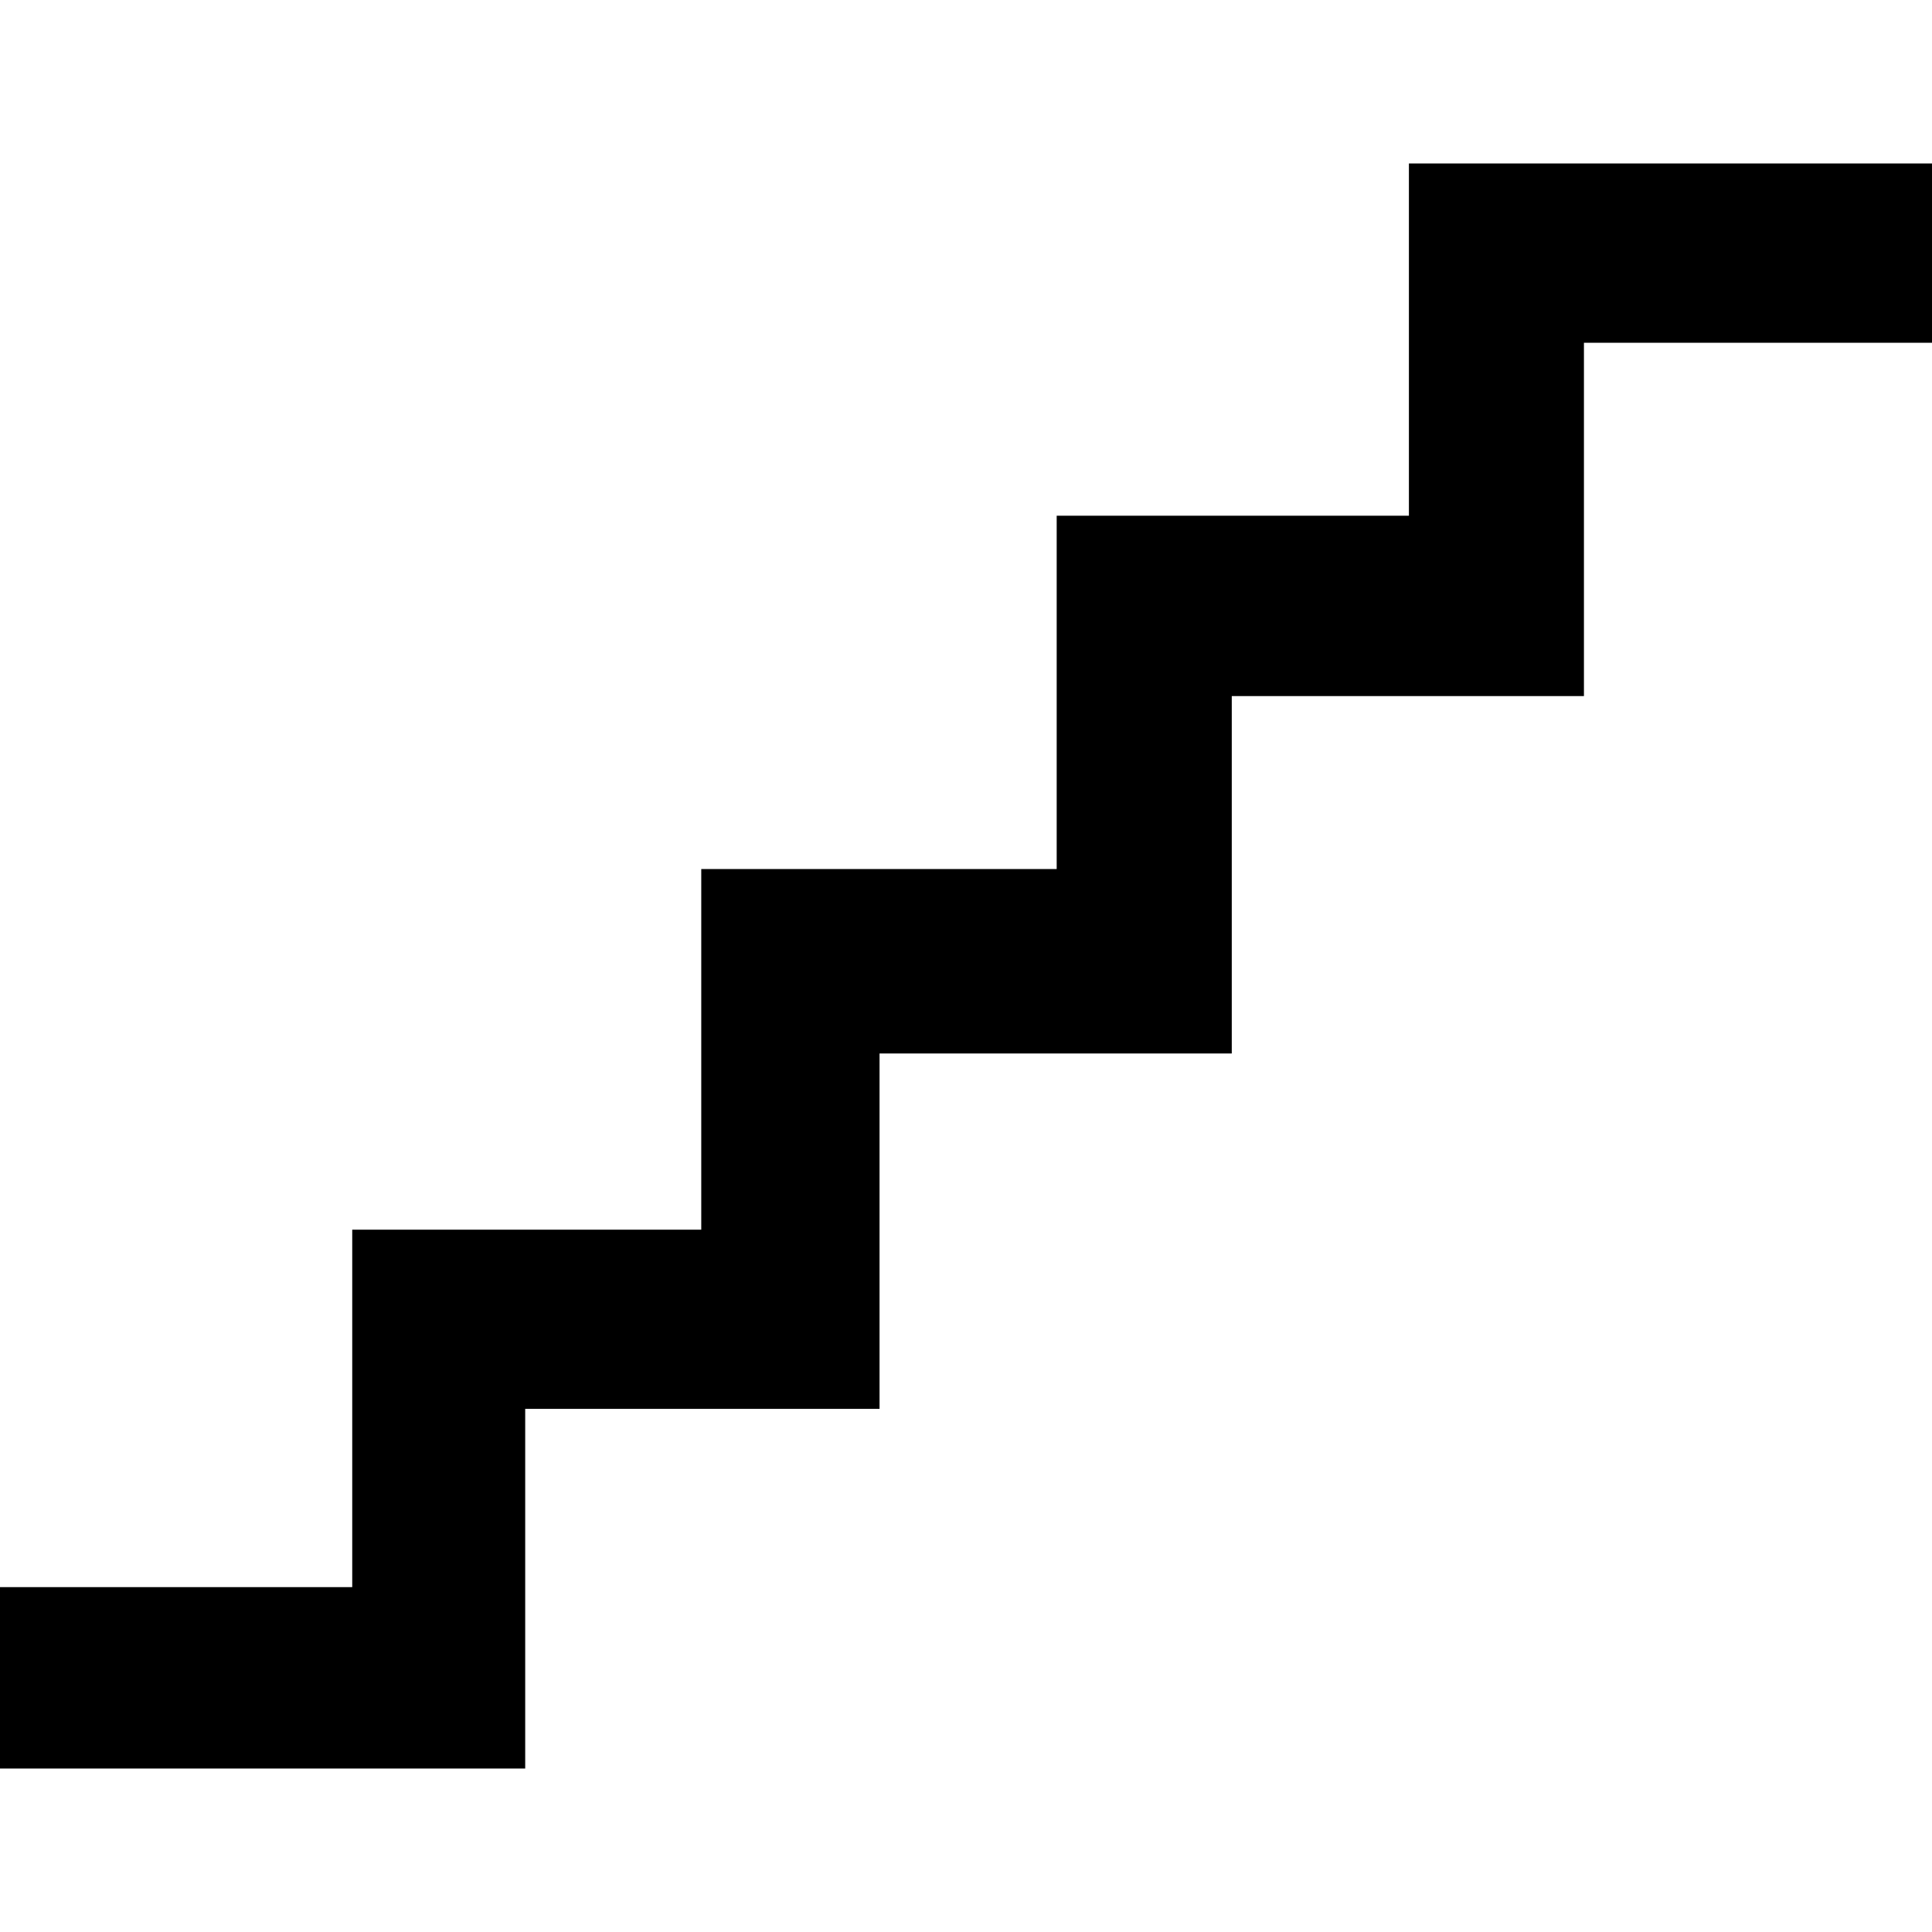
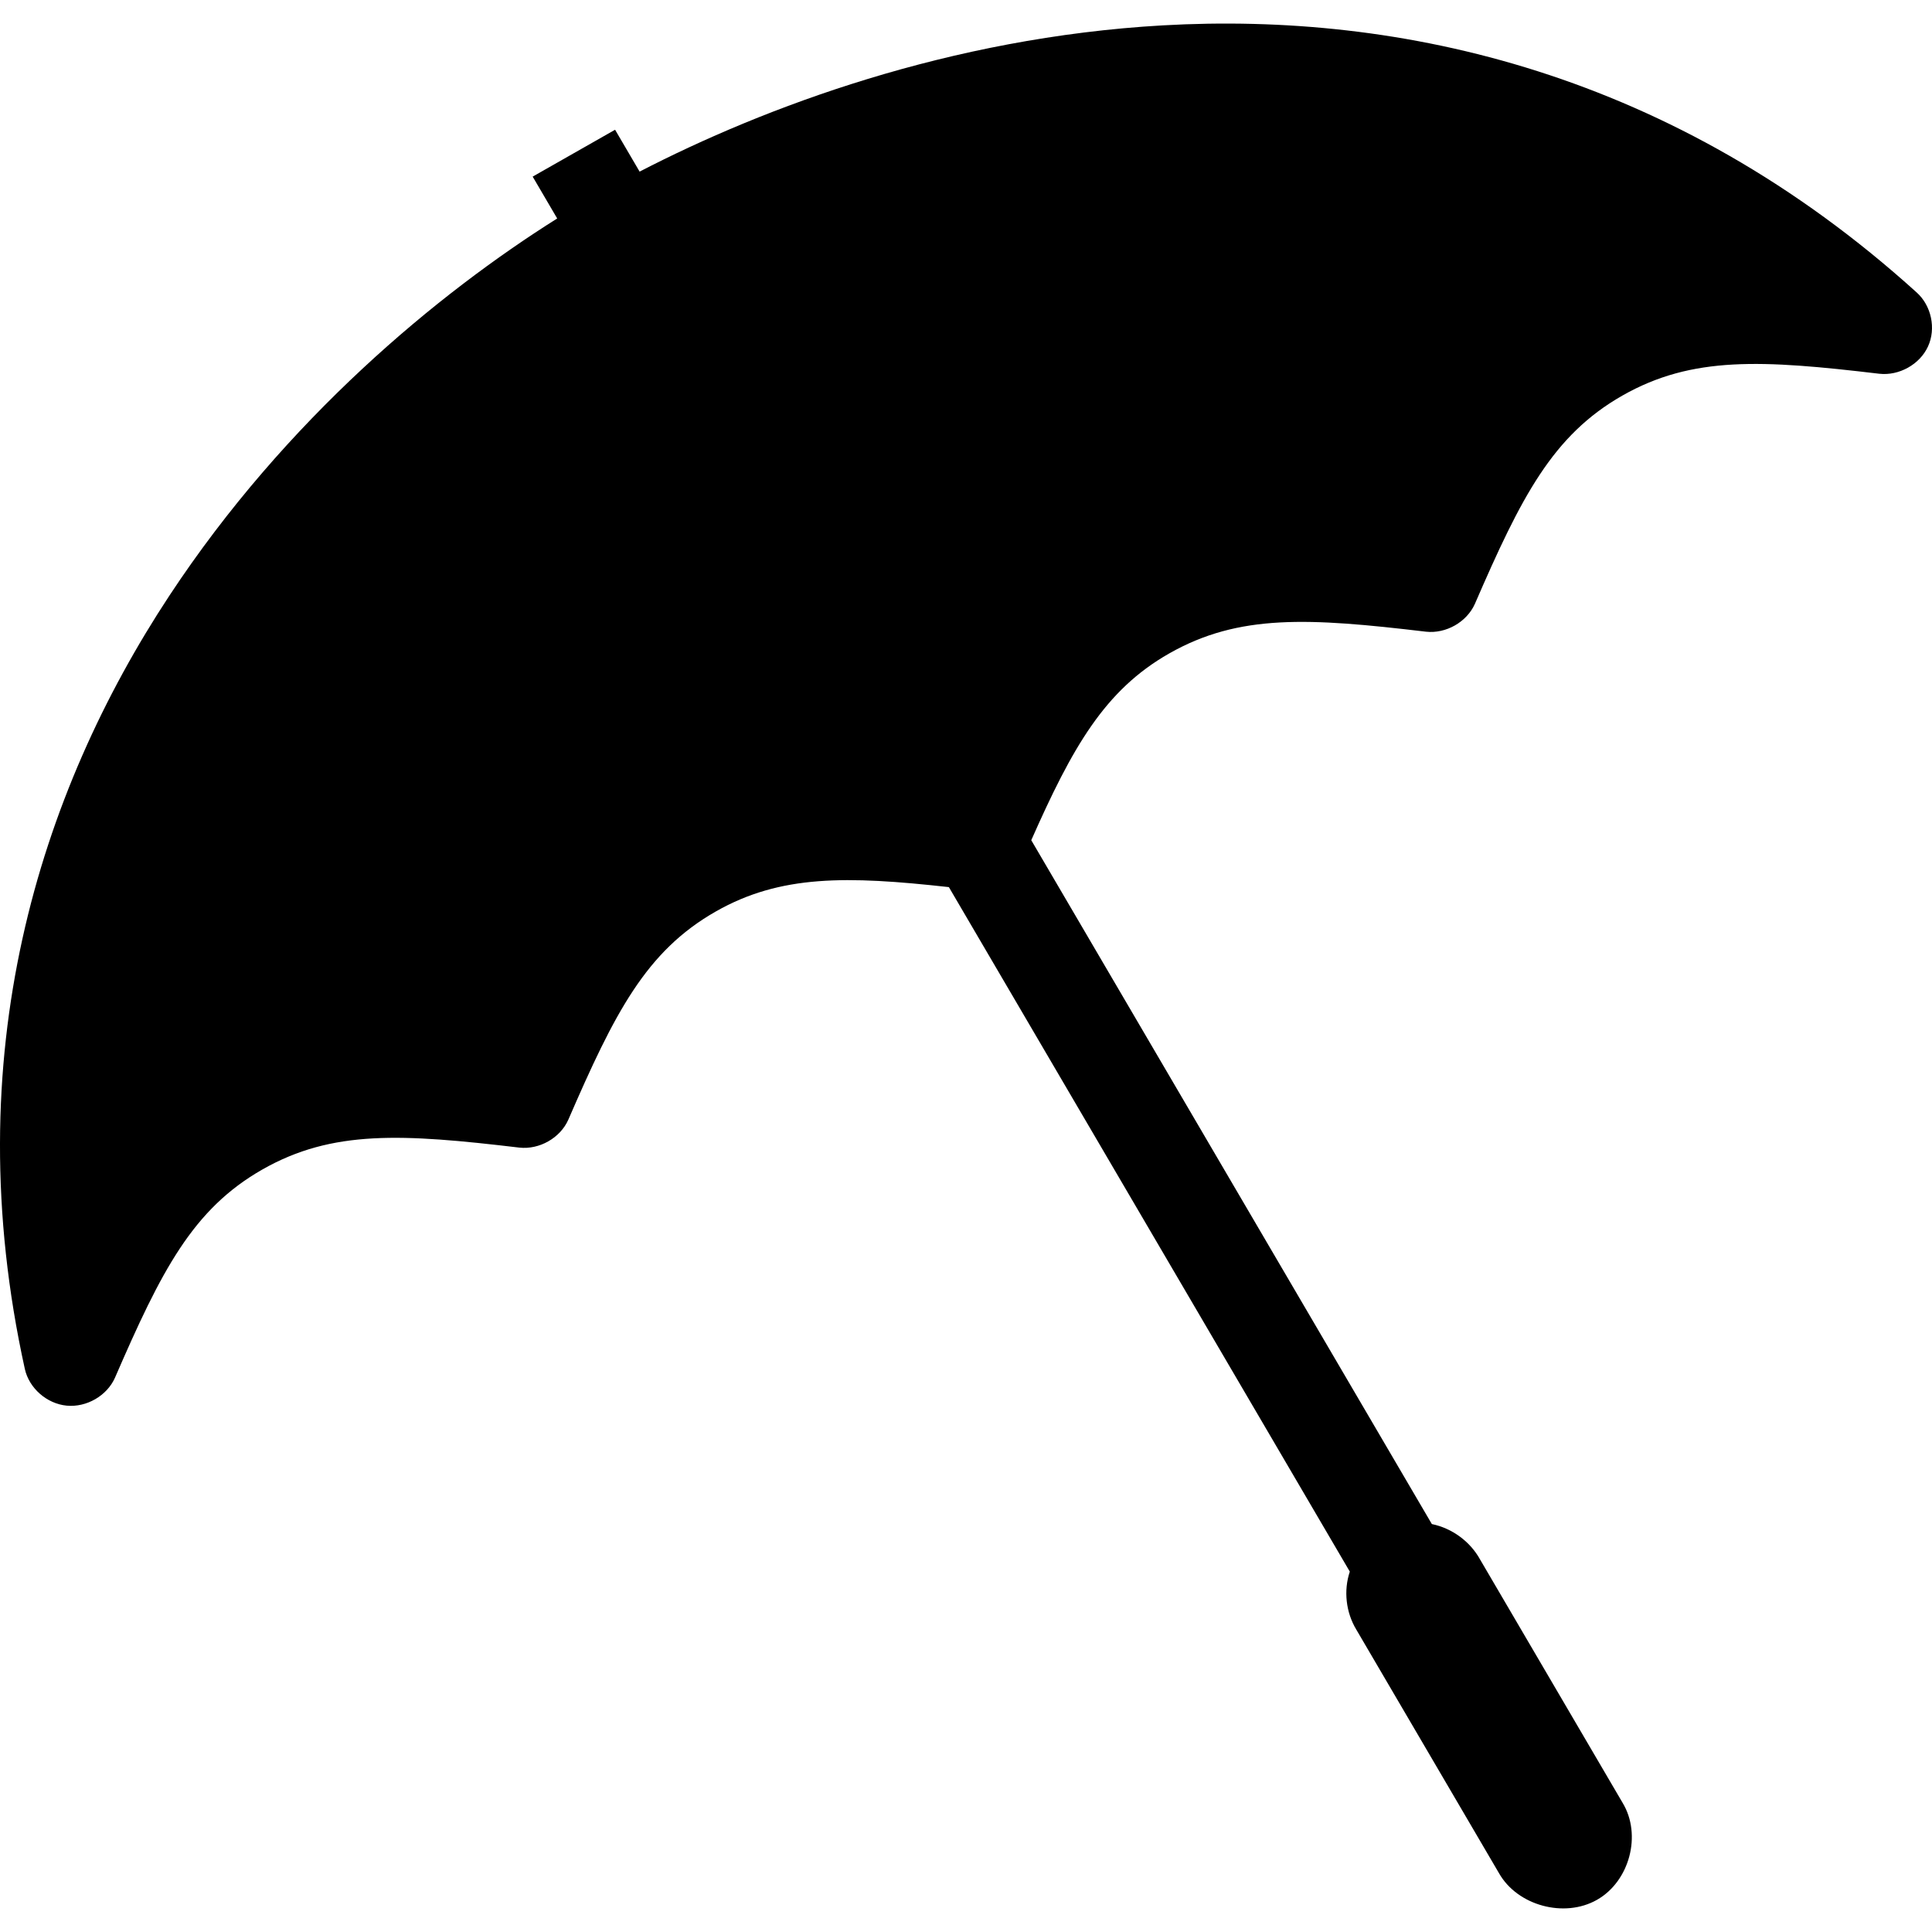
- <svg xmlns="http://www.w3.org/2000/svg" width="32px" height="32px" id="svg2985" version="1.1">
-   <defs id="defs2987" />
-   <g id="layer1">
-     <path d="m 2.6e-5,26.288 h 5.834 v -5.921 h 5.781 v -5.973 h 5.887 v -5.852 h 5.834 V 2.708 H 32 v 2.969 h -5.765 v 5.852 h -5.833 v 5.92 h -5.834 v 5.886 h -5.869 v 5.957 H 0 v -3.005 z" id="path285" />
+ <svg xmlns="http://www.w3.org/2000/svg" version="1.1" width="32" height="32" id="svg3251">
+   <defs id="defs3253" />
+   <g transform="matrix(0.3902439,0,0,0.3902439,-3.512193,-375.1657)" id="g4">
+     <path d="m 35.106,966.869 1.041,1.777 c 5.283,-2.732 13.156,-5.692 22.2,-6.207 10.108,-0.575 21.666,1.984 32.001,11.335 0.627,0.561 0.832,1.533 0.482,2.294 -0.349,0.761 -1.226,1.251 -2.068,1.157 -4.967,-0.589 -7.932,-0.763 -10.9,0.925 -2.968,1.689 -4.297,4.307 -6.263,8.841 -0.343,0.773 -1.227,1.276 -2.077,1.182 -4.967,-0.589 -7.932,-0.764 -10.9,0.925 -2.745,1.562 -4.11,3.991 -5.852,7.925 l 17.002,29.025 c 0.857,0.176 1.623,0.738 2.042,1.495 l 6.056,10.339 c 0.819,1.355 0.298,3.326 -1.088,4.114 -1.386,0.789 -3.379,0.248 -4.159,-1.128 l -6.056,-10.339 c -0.443,-0.731 -0.547,-1.654 -0.277,-2.463 l -17.017,-29.052 c -4.327,-0.48 -7.144,-0.53 -9.89,1.033 -2.968,1.689 -4.297,4.307 -6.263,8.841 -0.343,0.773 -1.227,1.276 -2.077,1.182 -4.967,-0.589 -7.932,-0.763 -10.9,0.925 -2.968,1.689 -4.297,4.307 -6.263,8.841 -0.338,0.765 -1.207,1.268 -2.051,1.186 -0.843,-0.082 -1.595,-0.742 -1.775,-1.558 -2.93,-13.303 0.612,-24.438 6.136,-32.822 4.942,-7.501 11.414,-12.836 16.459,-16.007 l -1.041,-1.777 z" style="color:#000000;text-indent:0;text-transform:none;direction:ltr;block-progression:tb;baseline-shift:baseline;display:inline;overflow:visible;visibility:visible;fill:#000000;fill-opacity:1;stroke:none;marker:none;enable-background:accumulate" visibility="visible" display="inline" overflow="visible" id="path6" />
  </g>
</svg>
